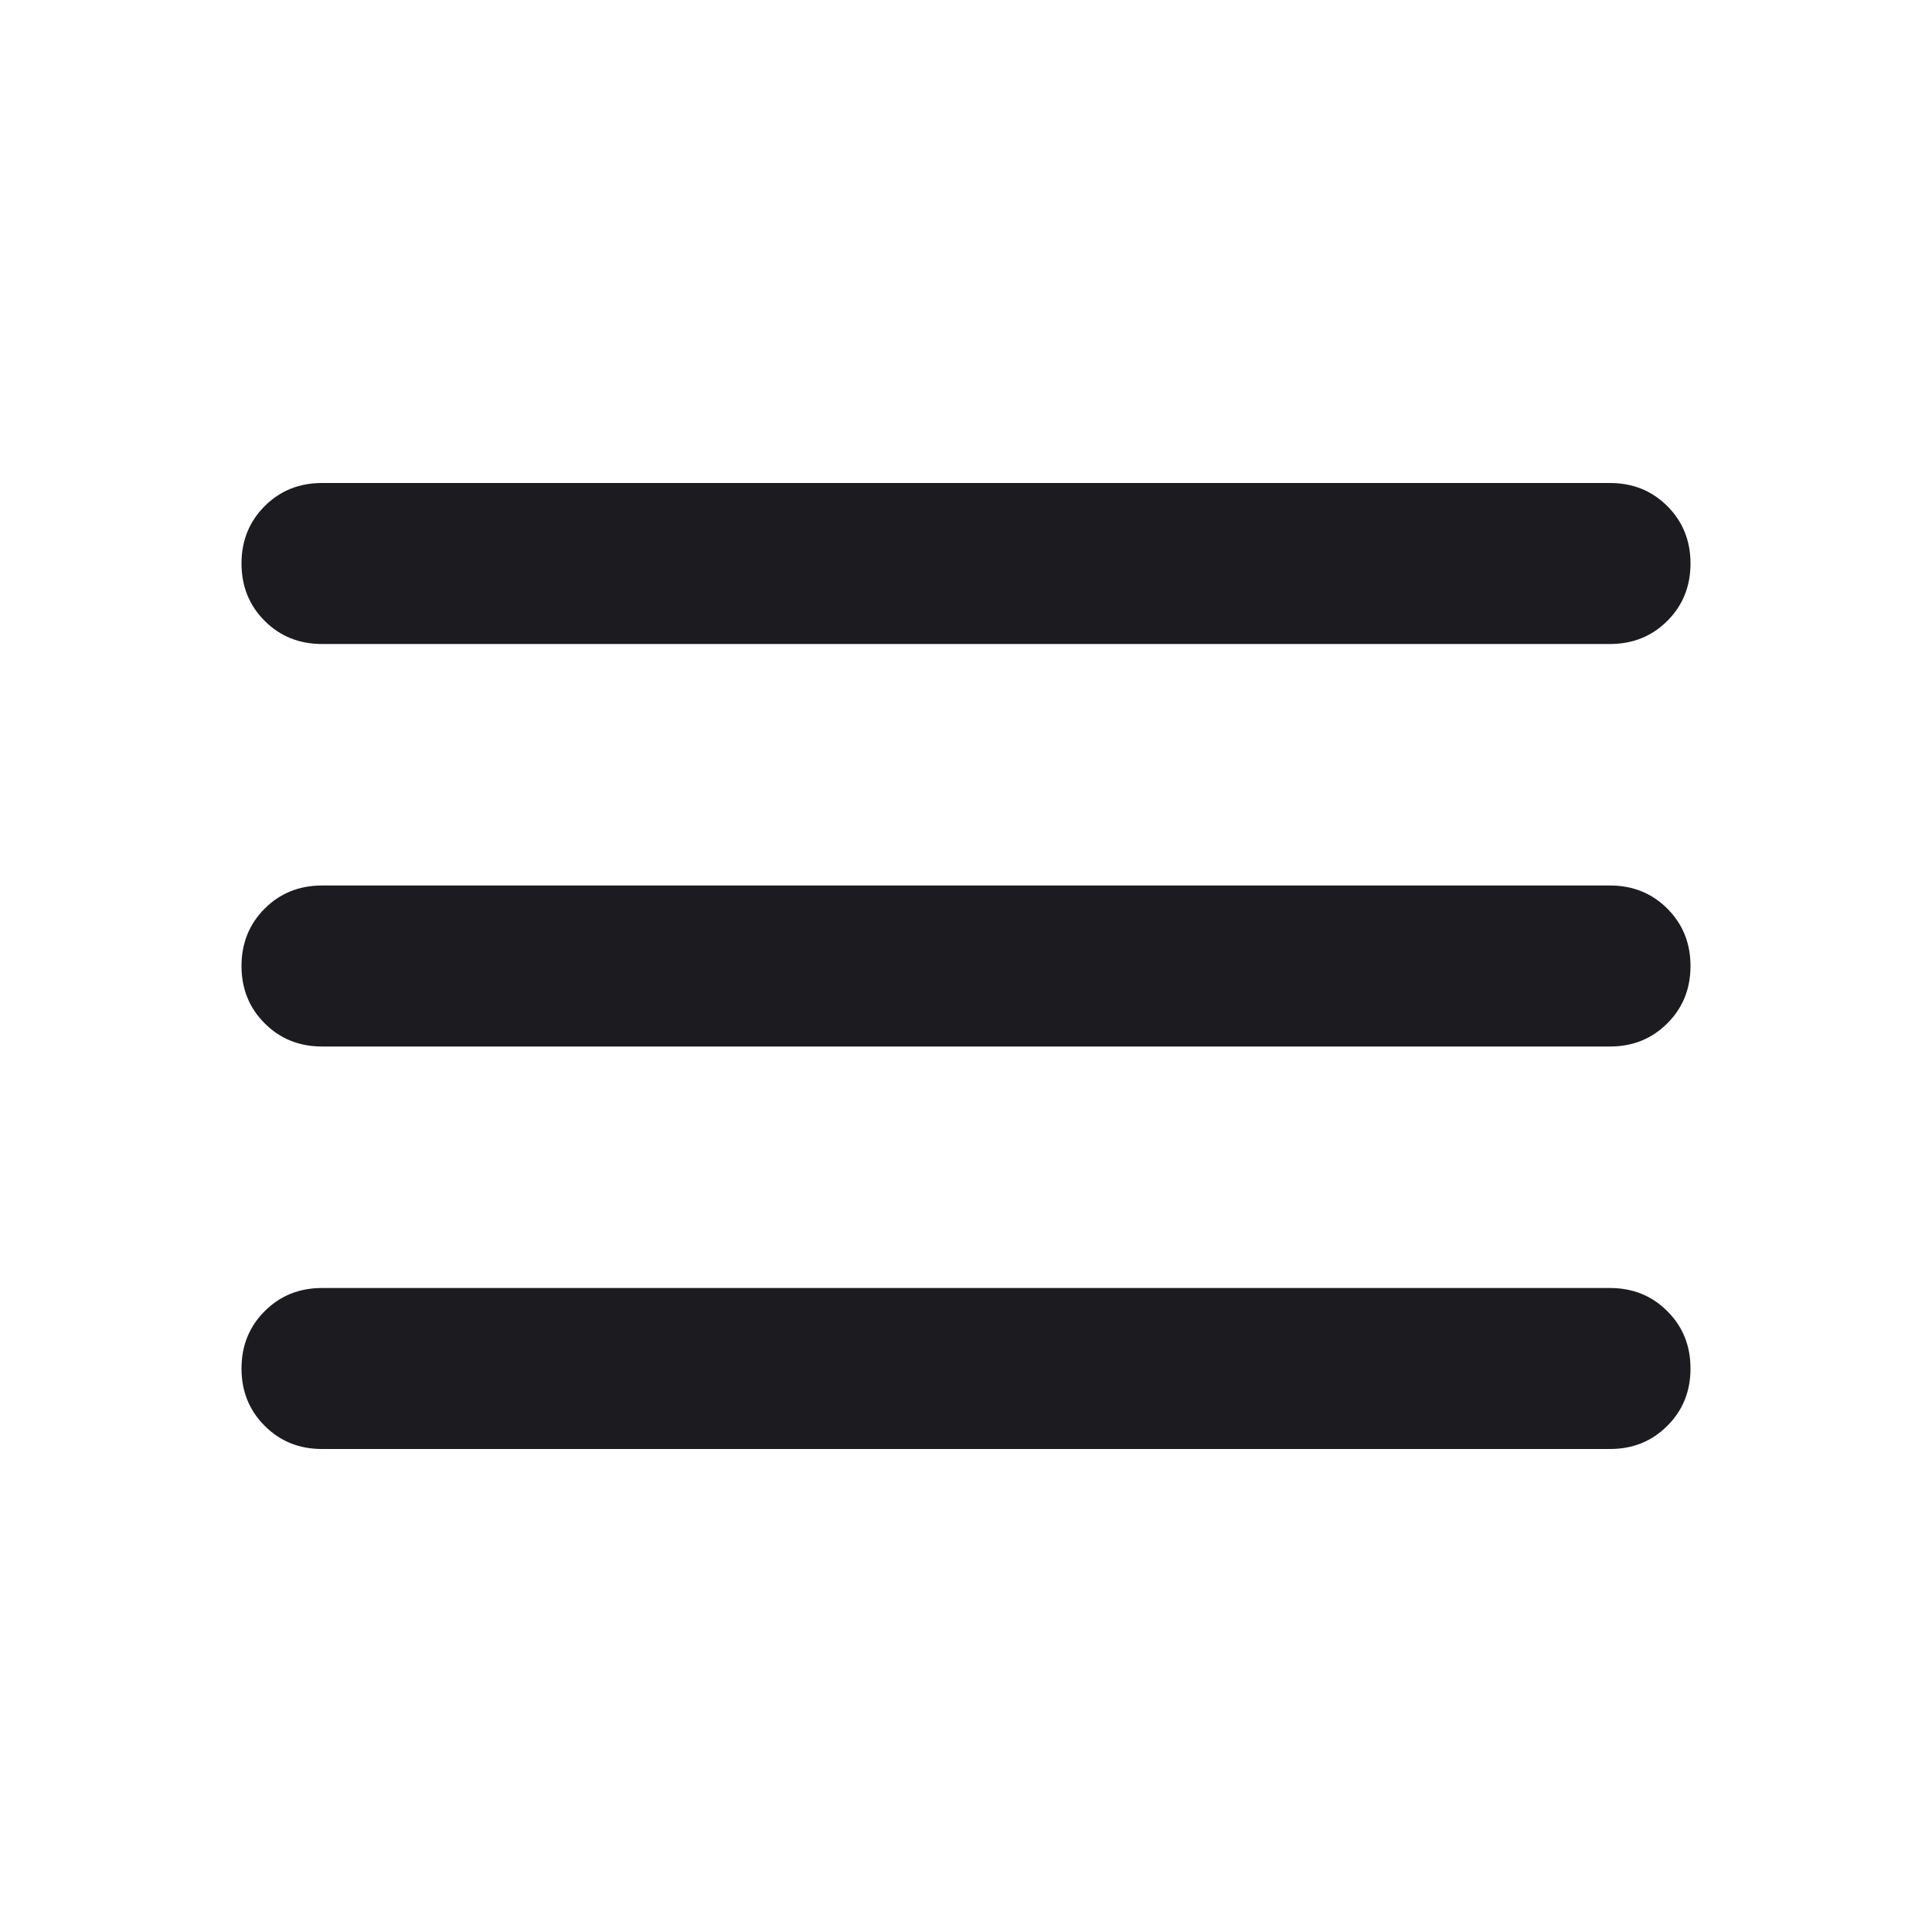
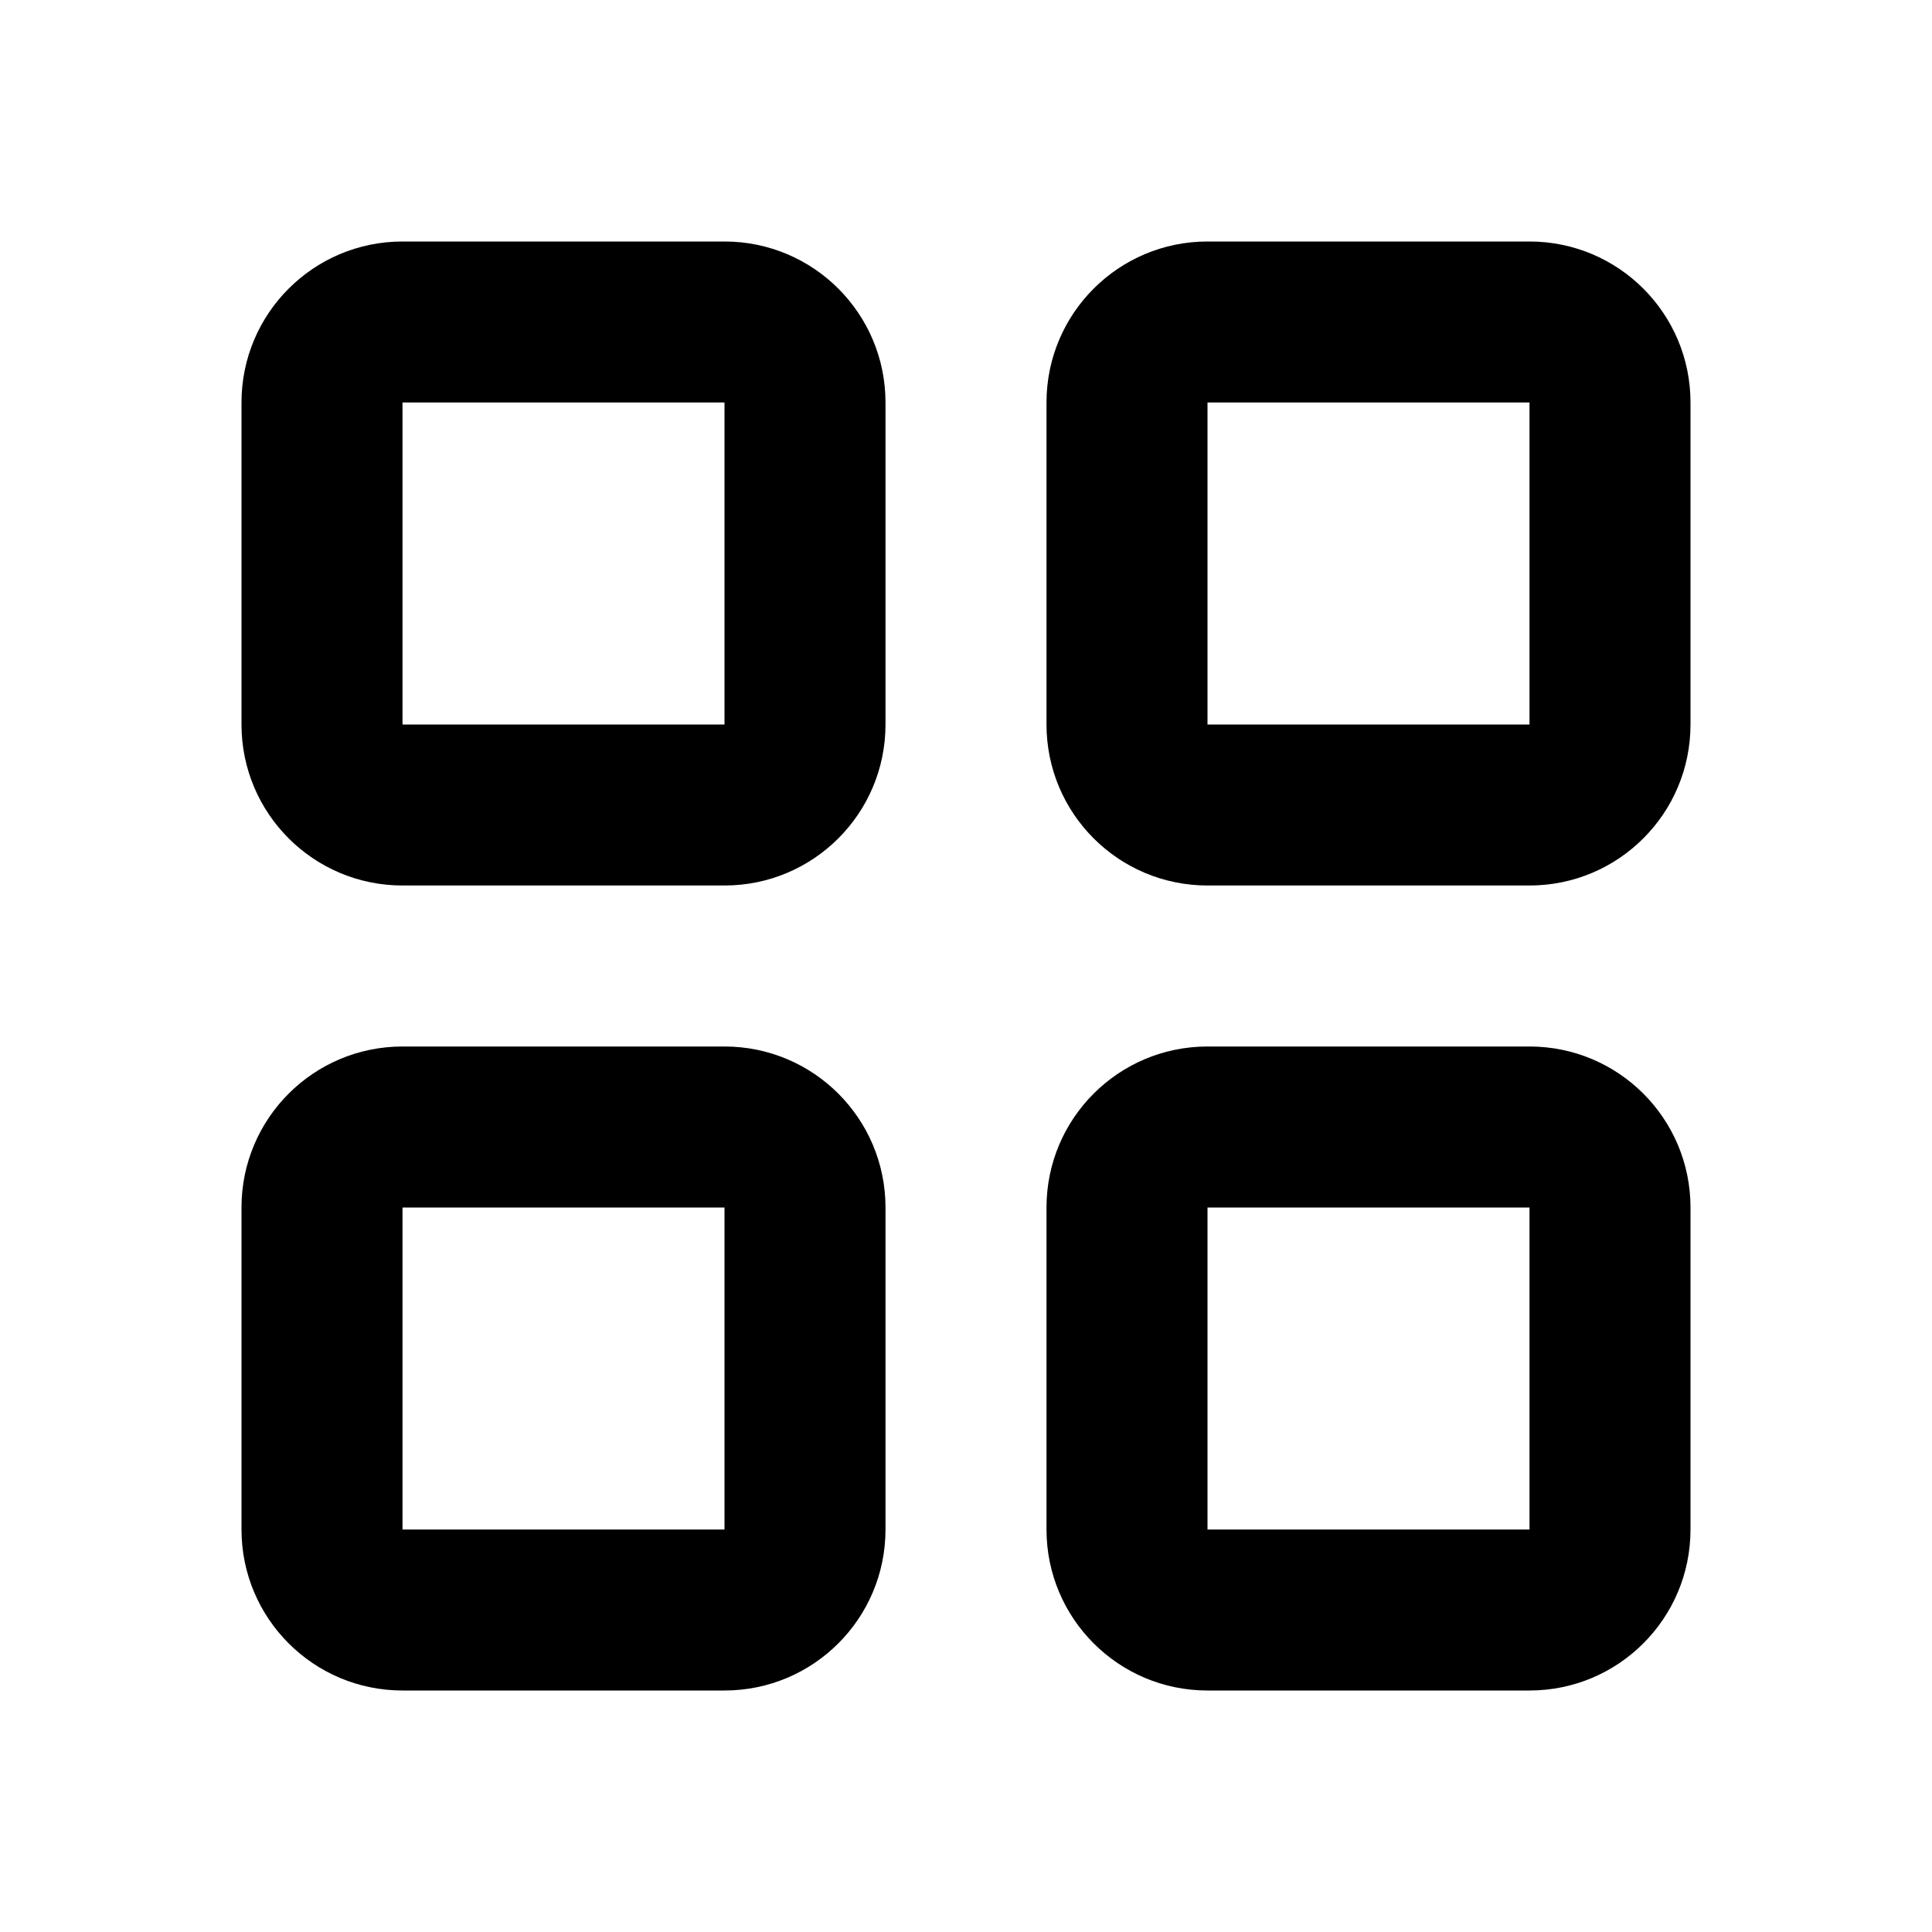
<svg xmlns="http://www.w3.org/2000/svg" width="24" height="24" viewBox="0 0 24 24" fill="none">
-   <path d="M4 18C3.717 18 3.479 17.904 3.288 17.712C3.096 17.521 3 17.283 3 17C3 16.717 3.096 16.479 3.288 16.288C3.479 16.096 3.717 16 4 16H20C20.283 16 20.521 16.096 20.712 16.288C20.904 16.479 21 16.717 21 17C21 17.283 20.904 17.521 20.712 17.712C20.521 17.904 20.283 18 20 18H4ZM4 13C3.717 13 3.479 12.904 3.288 12.712C3.096 12.521 3 12.283 3 12C3 11.717 3.096 11.479 3.288 11.287C3.479 11.096 3.717 11 4 11H20C20.283 11 20.521 11.096 20.712 11.287C20.904 11.479 21 11.717 21 12C21 12.283 20.904 12.521 20.712 12.712C20.521 12.904 20.283 13 20 13H4ZM4 8C3.717 8 3.479 7.904 3.288 7.713C3.096 7.521 3 7.283 3 7C3 6.717 3.096 6.479 3.288 6.287C3.479 6.096 3.717 6 4 6H20C20.283 6 20.521 6.096 20.712 6.287C20.904 6.479 21 6.717 21 7C21 7.283 20.904 7.521 20.712 7.713C20.521 7.904 20.283 8 20 8H4Z" fill="#1C1B1F" />
+   <path d="M9 5V9H5V5H9ZM5 3C3.895 3 3 3.895 3 5V9C3 10.105 3.895 11 5 11H9C10.105 11 11 10.105 11 9V5C11 3.895 10.105 3 9 3H5Z" fill="black" />
+   <path d="M9 15V19H5V15H9ZM5 13C3.895 13 3 13.895 3 15V19C3 20.105 3.895 21 5 21H9C10.105 21 11 20.105 11 19V15C11 13.895 10.105 13 9 13H5Z" fill="black" />
+   <path d="M19 5V9H15V5H19ZM15 3C13.895 3 13 3.895 13 5V9C13 10.105 13.895 11 15 11H19C20.105 11 21 10.105 21 9V5C21 3.895 20.105 3 19 3H15Z" fill="black" />
+   <path d="M19 15V19H15V15H19ZM15 13C13.895 13 13 13.895 13 15V19C13 20.105 13.895 21 15 21H19C20.105 21 21 20.105 21 19V15C21 13.895 20.105 13 19 13H15Z" fill="black" />
</svg>
